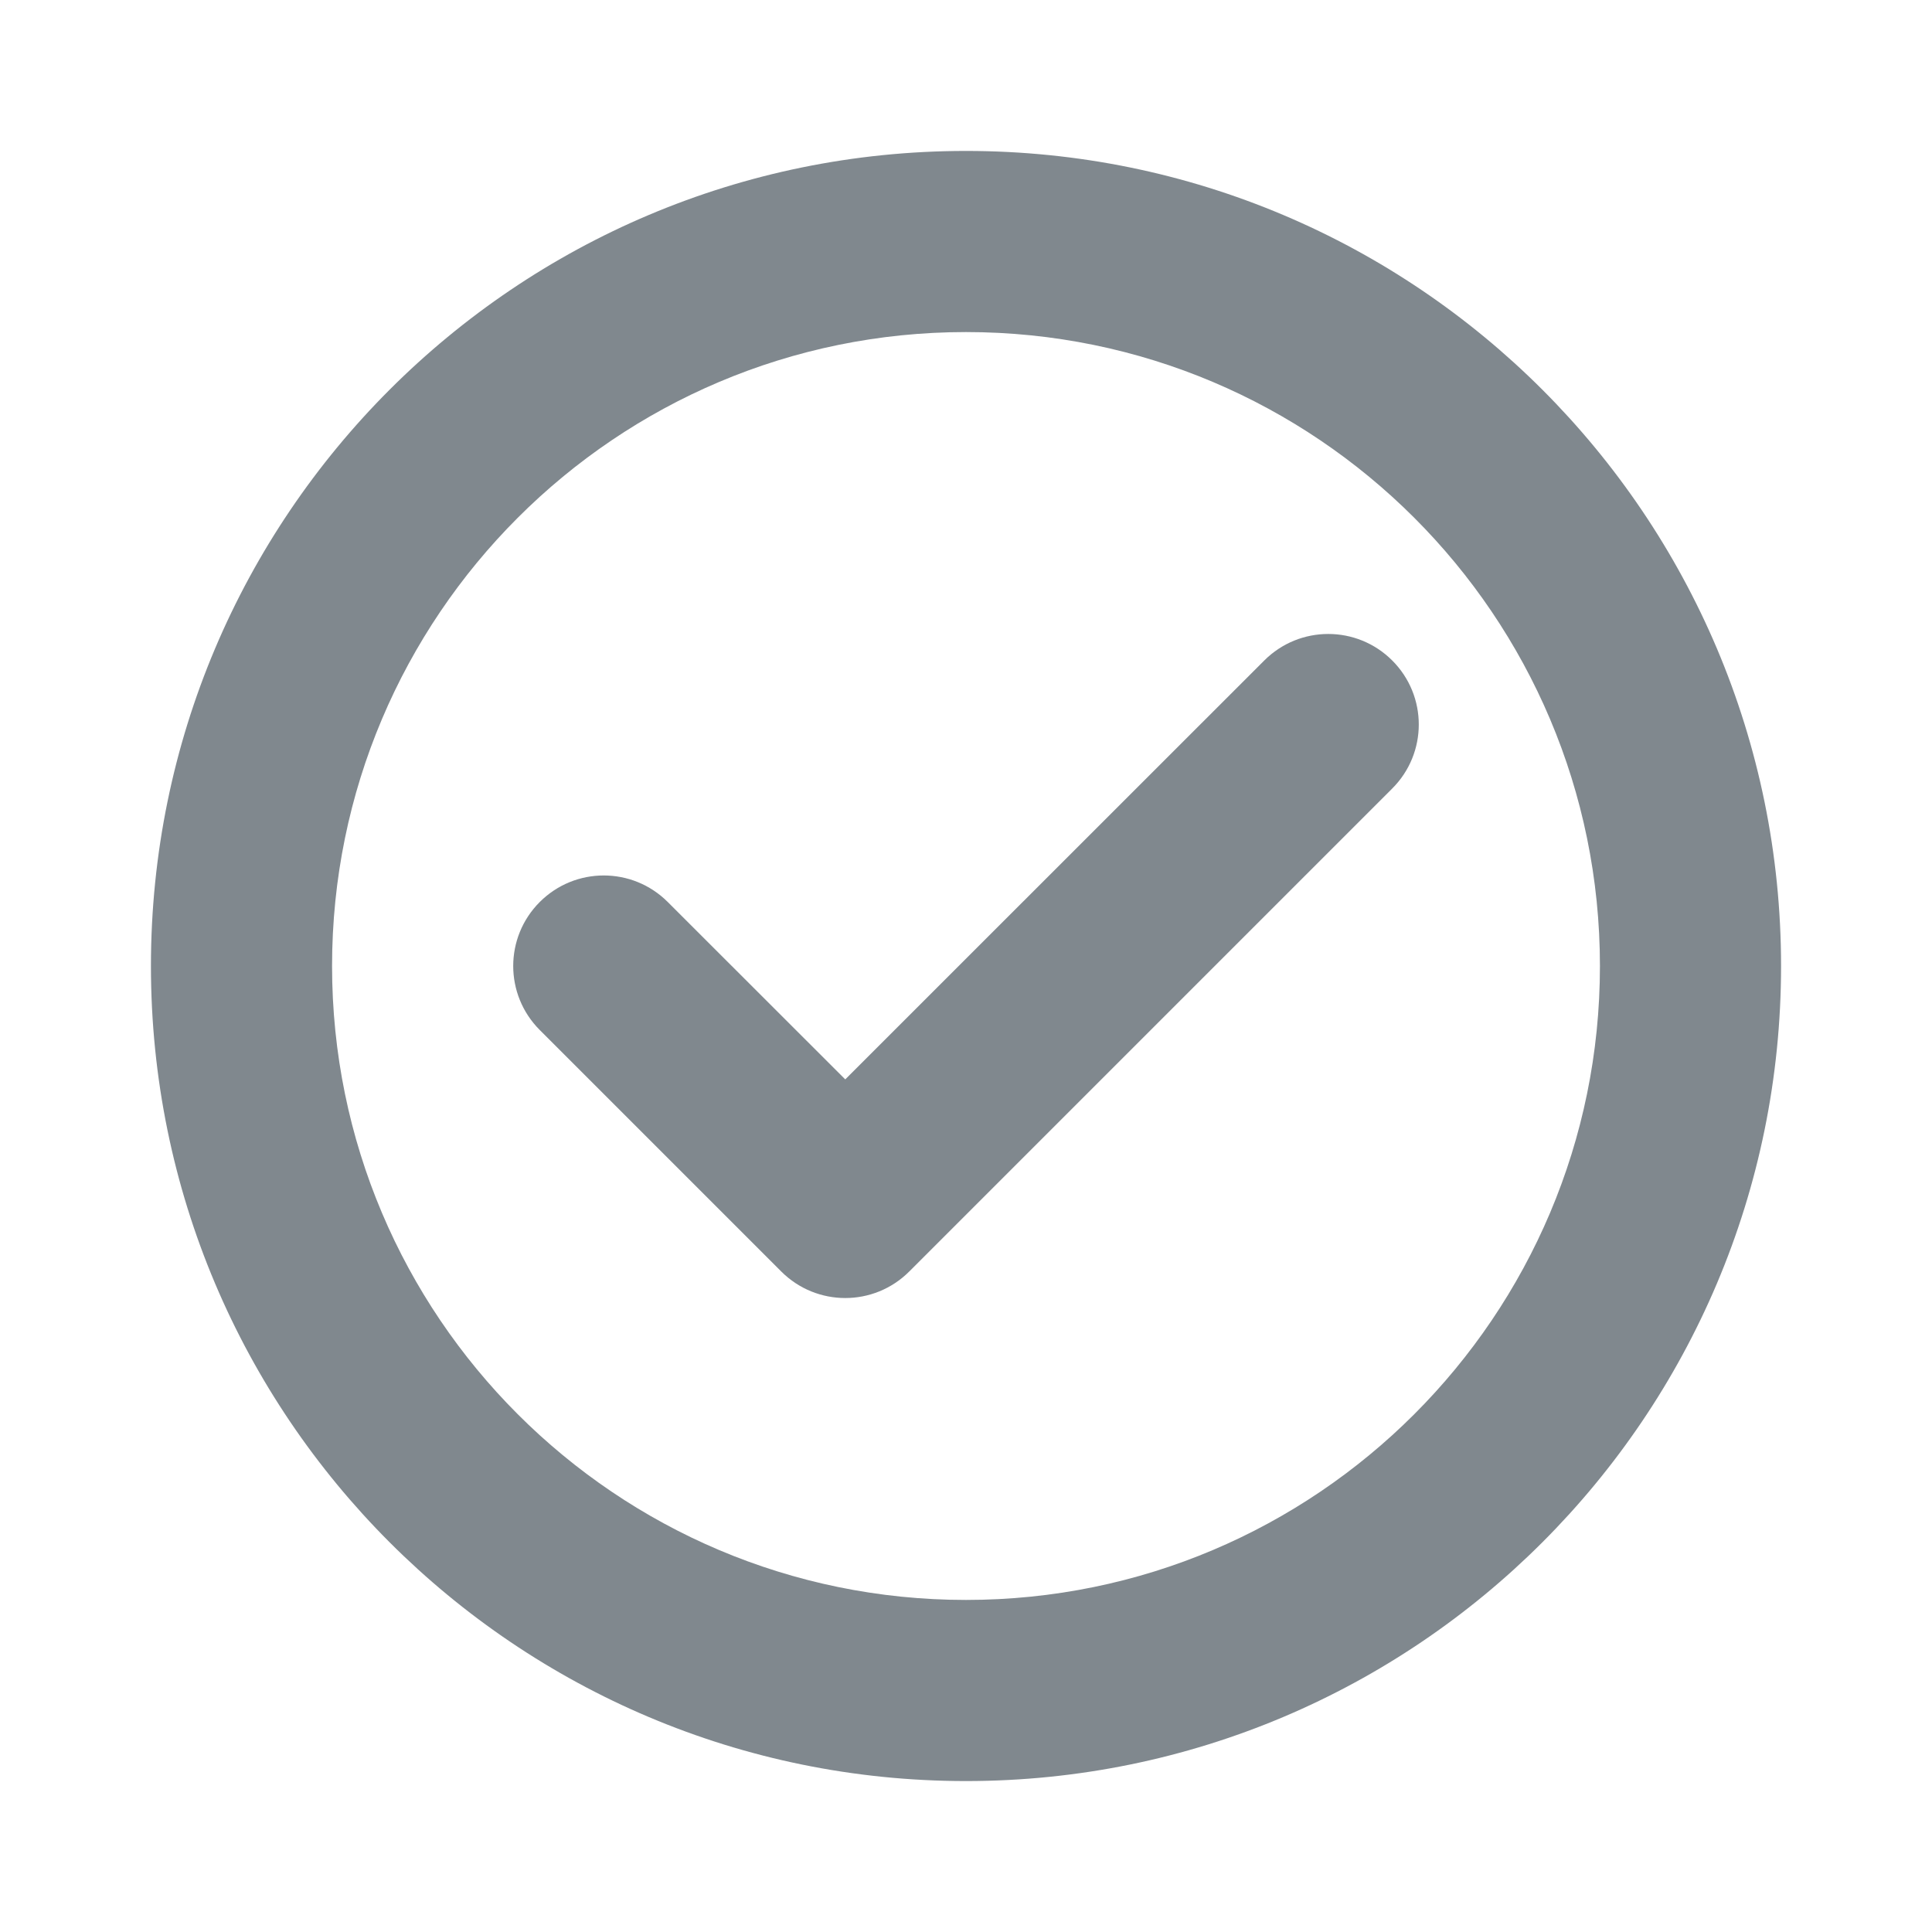
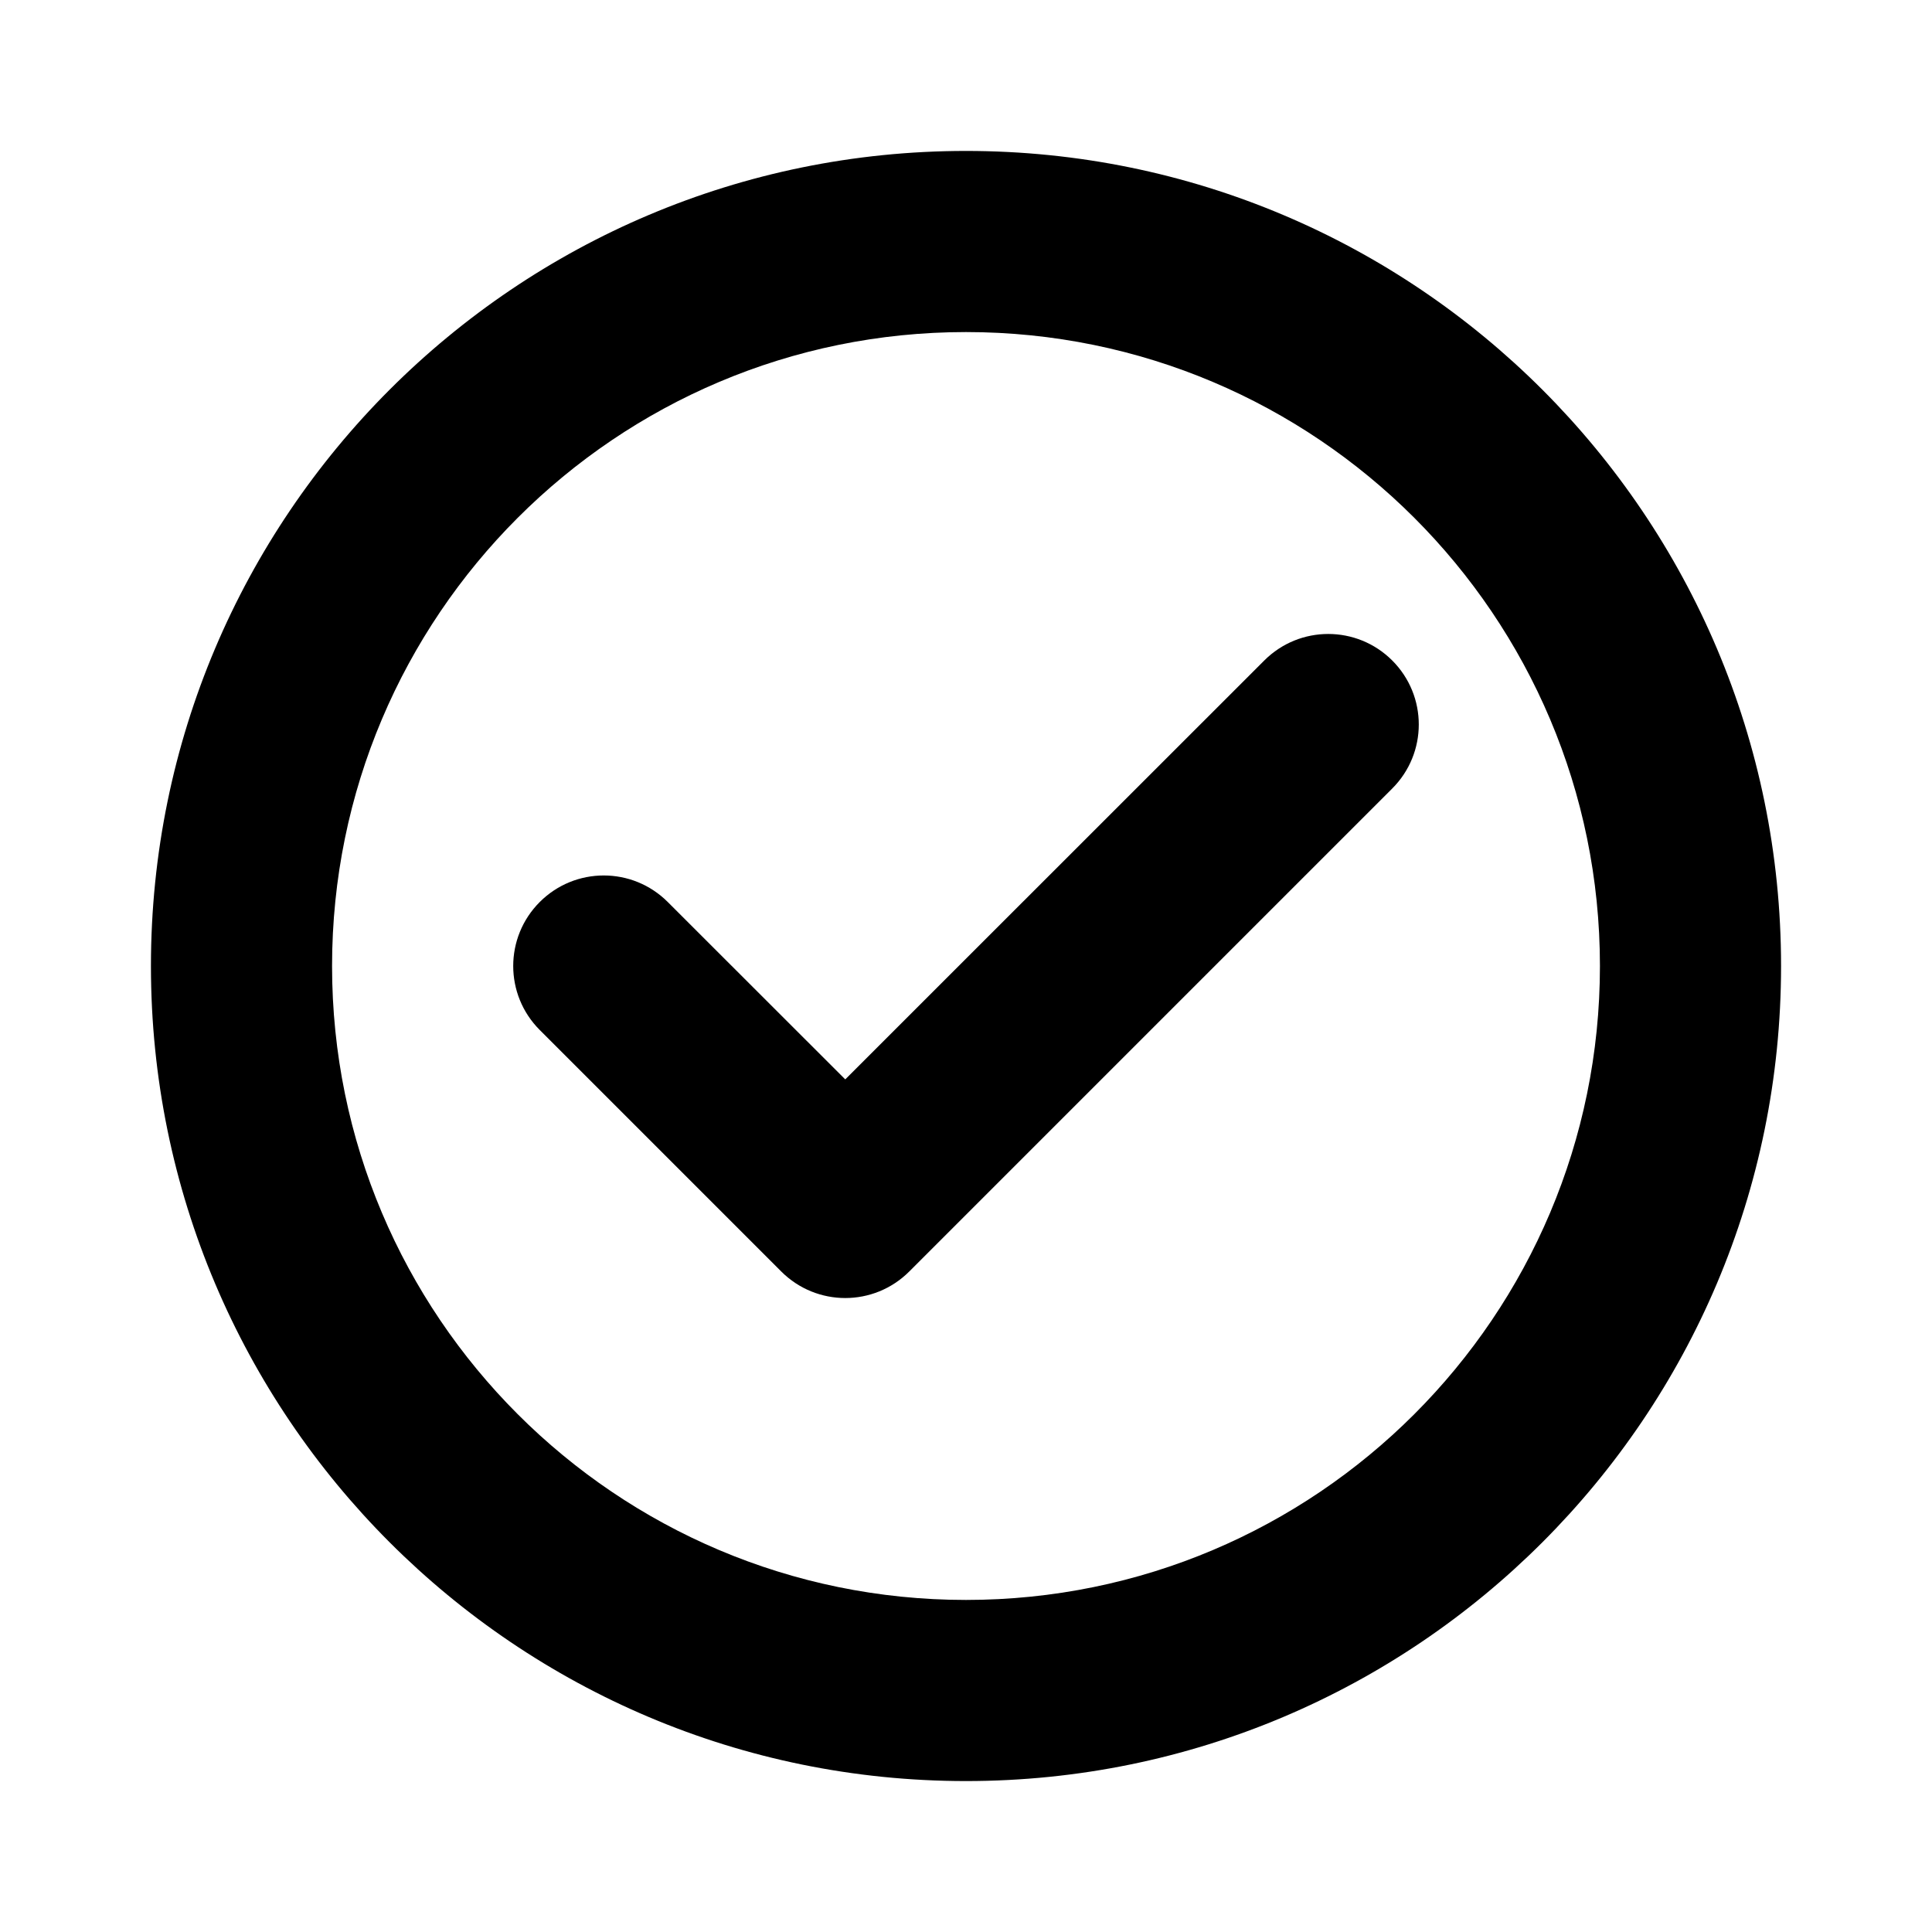
- <svg xmlns="http://www.w3.org/2000/svg" viewBox="0 0 16 16" fill="none">
-   <path d="M11.53 6.53C11.823 6.237 11.823 5.763 11.53 5.47C11.237 5.177 10.763 5.177 10.47 5.47L7 8.939L5.53 7.47C5.237 7.177 4.763 7.177 4.47 7.47C4.177 7.763 4.177 8.237 4.47 8.53L6.47 10.53C6.763 10.823 7.237 10.823 7.53 10.53L11.53 6.53Z" fill="#071722" fill-opacity="0.51" />
-   <path fill-rule="evenodd" clip-rule="evenodd" d="M8 1.25C4.272 1.25 1.25 4.272 1.25 8C1.25 11.728 4.272 14.75 8 14.75C11.728 14.75 14.75 11.728 14.75 8C14.75 4.272 11.728 1.25 8 1.25ZM2.75 8C2.75 5.101 5.101 2.75 8 2.75C10.899 2.75 13.25 5.101 13.25 8C13.25 10.899 10.899 13.25 8 13.25C5.101 13.25 2.75 10.899 2.75 8Z" fill="#071722" fill-opacity="0.51" />
+ <svg xmlns="http://www.w3.org/2000/svg" viewBox="0 0 16 16" fill="currentcolor">
+   <path d="M11.53 6.53C11.823 6.237 11.823 5.763 11.53 5.47C11.237 5.177 10.763 5.177 10.47 5.47L7 8.939L5.53 7.47C5.237 7.177 4.763 7.177 4.47 7.47C4.177 7.763 4.177 8.237 4.47 8.53L6.47 10.53C6.763 10.823 7.237 10.823 7.53 10.53L11.53 6.53Z" />
+   <path fill-rule="evenodd" clip-rule="evenodd" d="M8 1.25C4.272 1.25 1.25 4.272 1.25 8C1.25 11.728 4.272 14.75 8 14.75C11.728 14.75 14.75 11.728 14.75 8C14.75 4.272 11.728 1.25 8 1.25ZM2.75 8C2.75 5.101 5.101 2.75 8 2.75C10.899 2.75 13.25 5.101 13.25 8C13.25 10.899 10.899 13.25 8 13.25C5.101 13.25 2.75 10.899 2.75 8Z" />
</svg>
